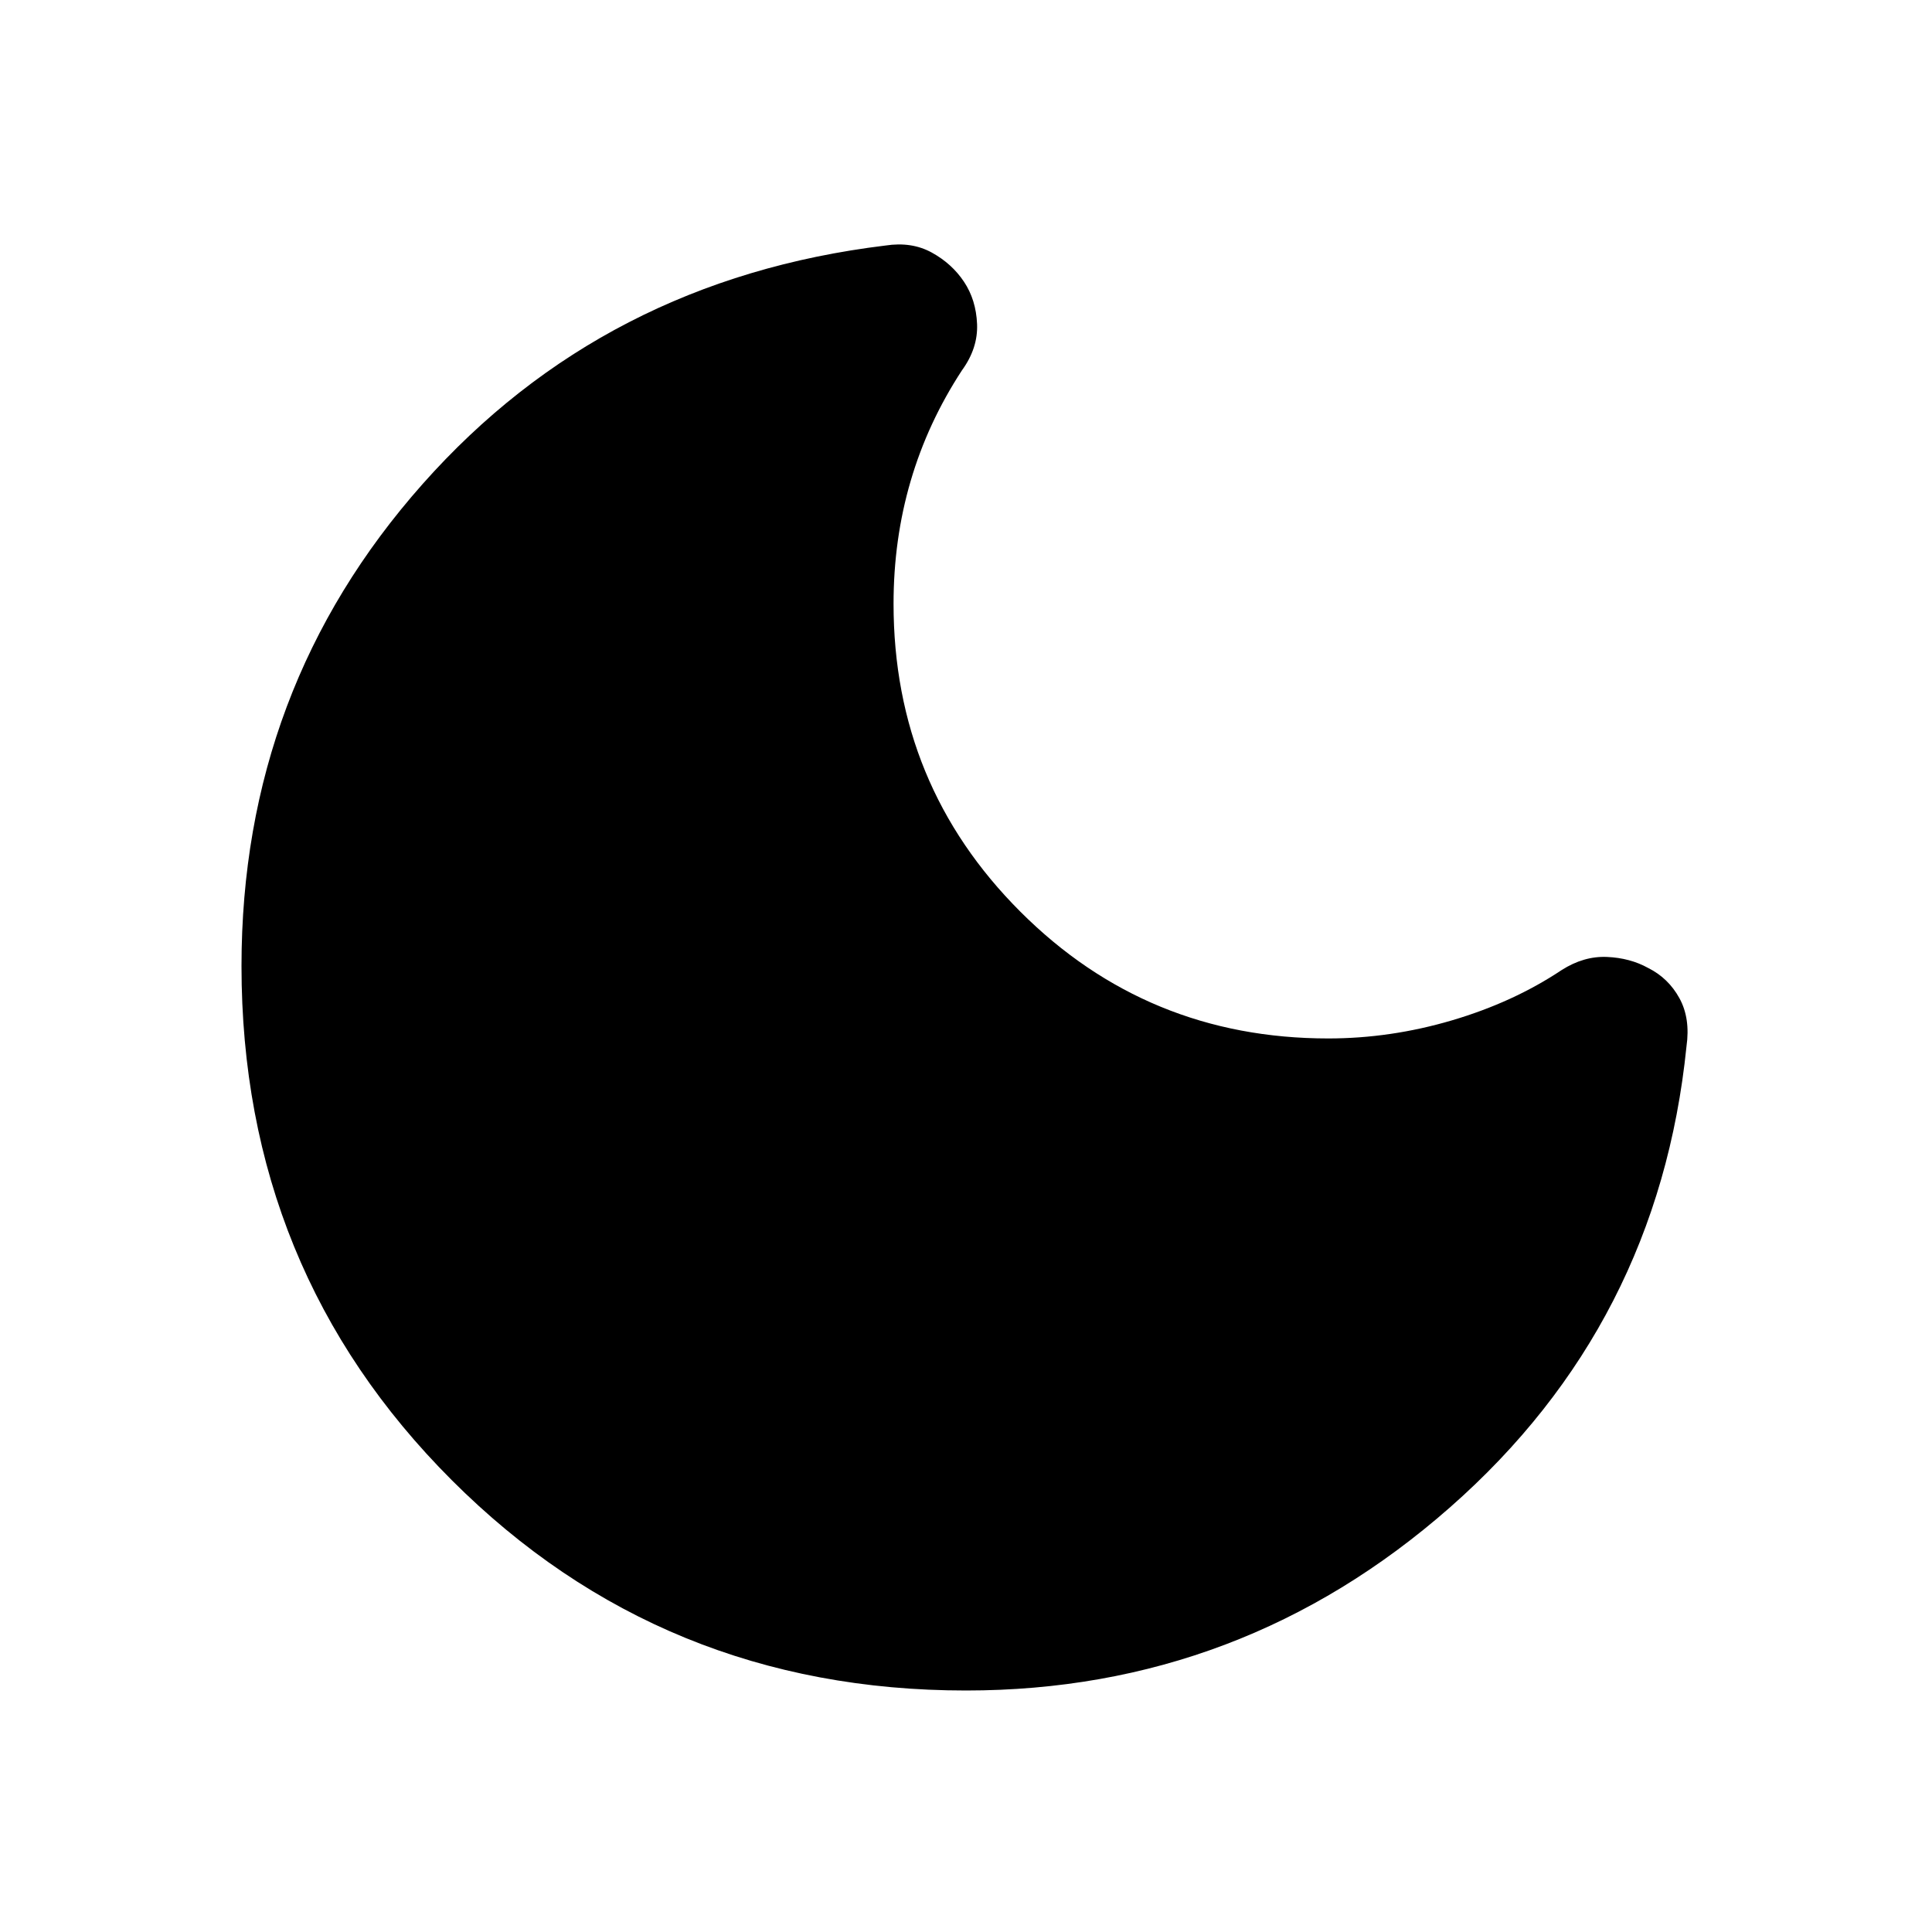
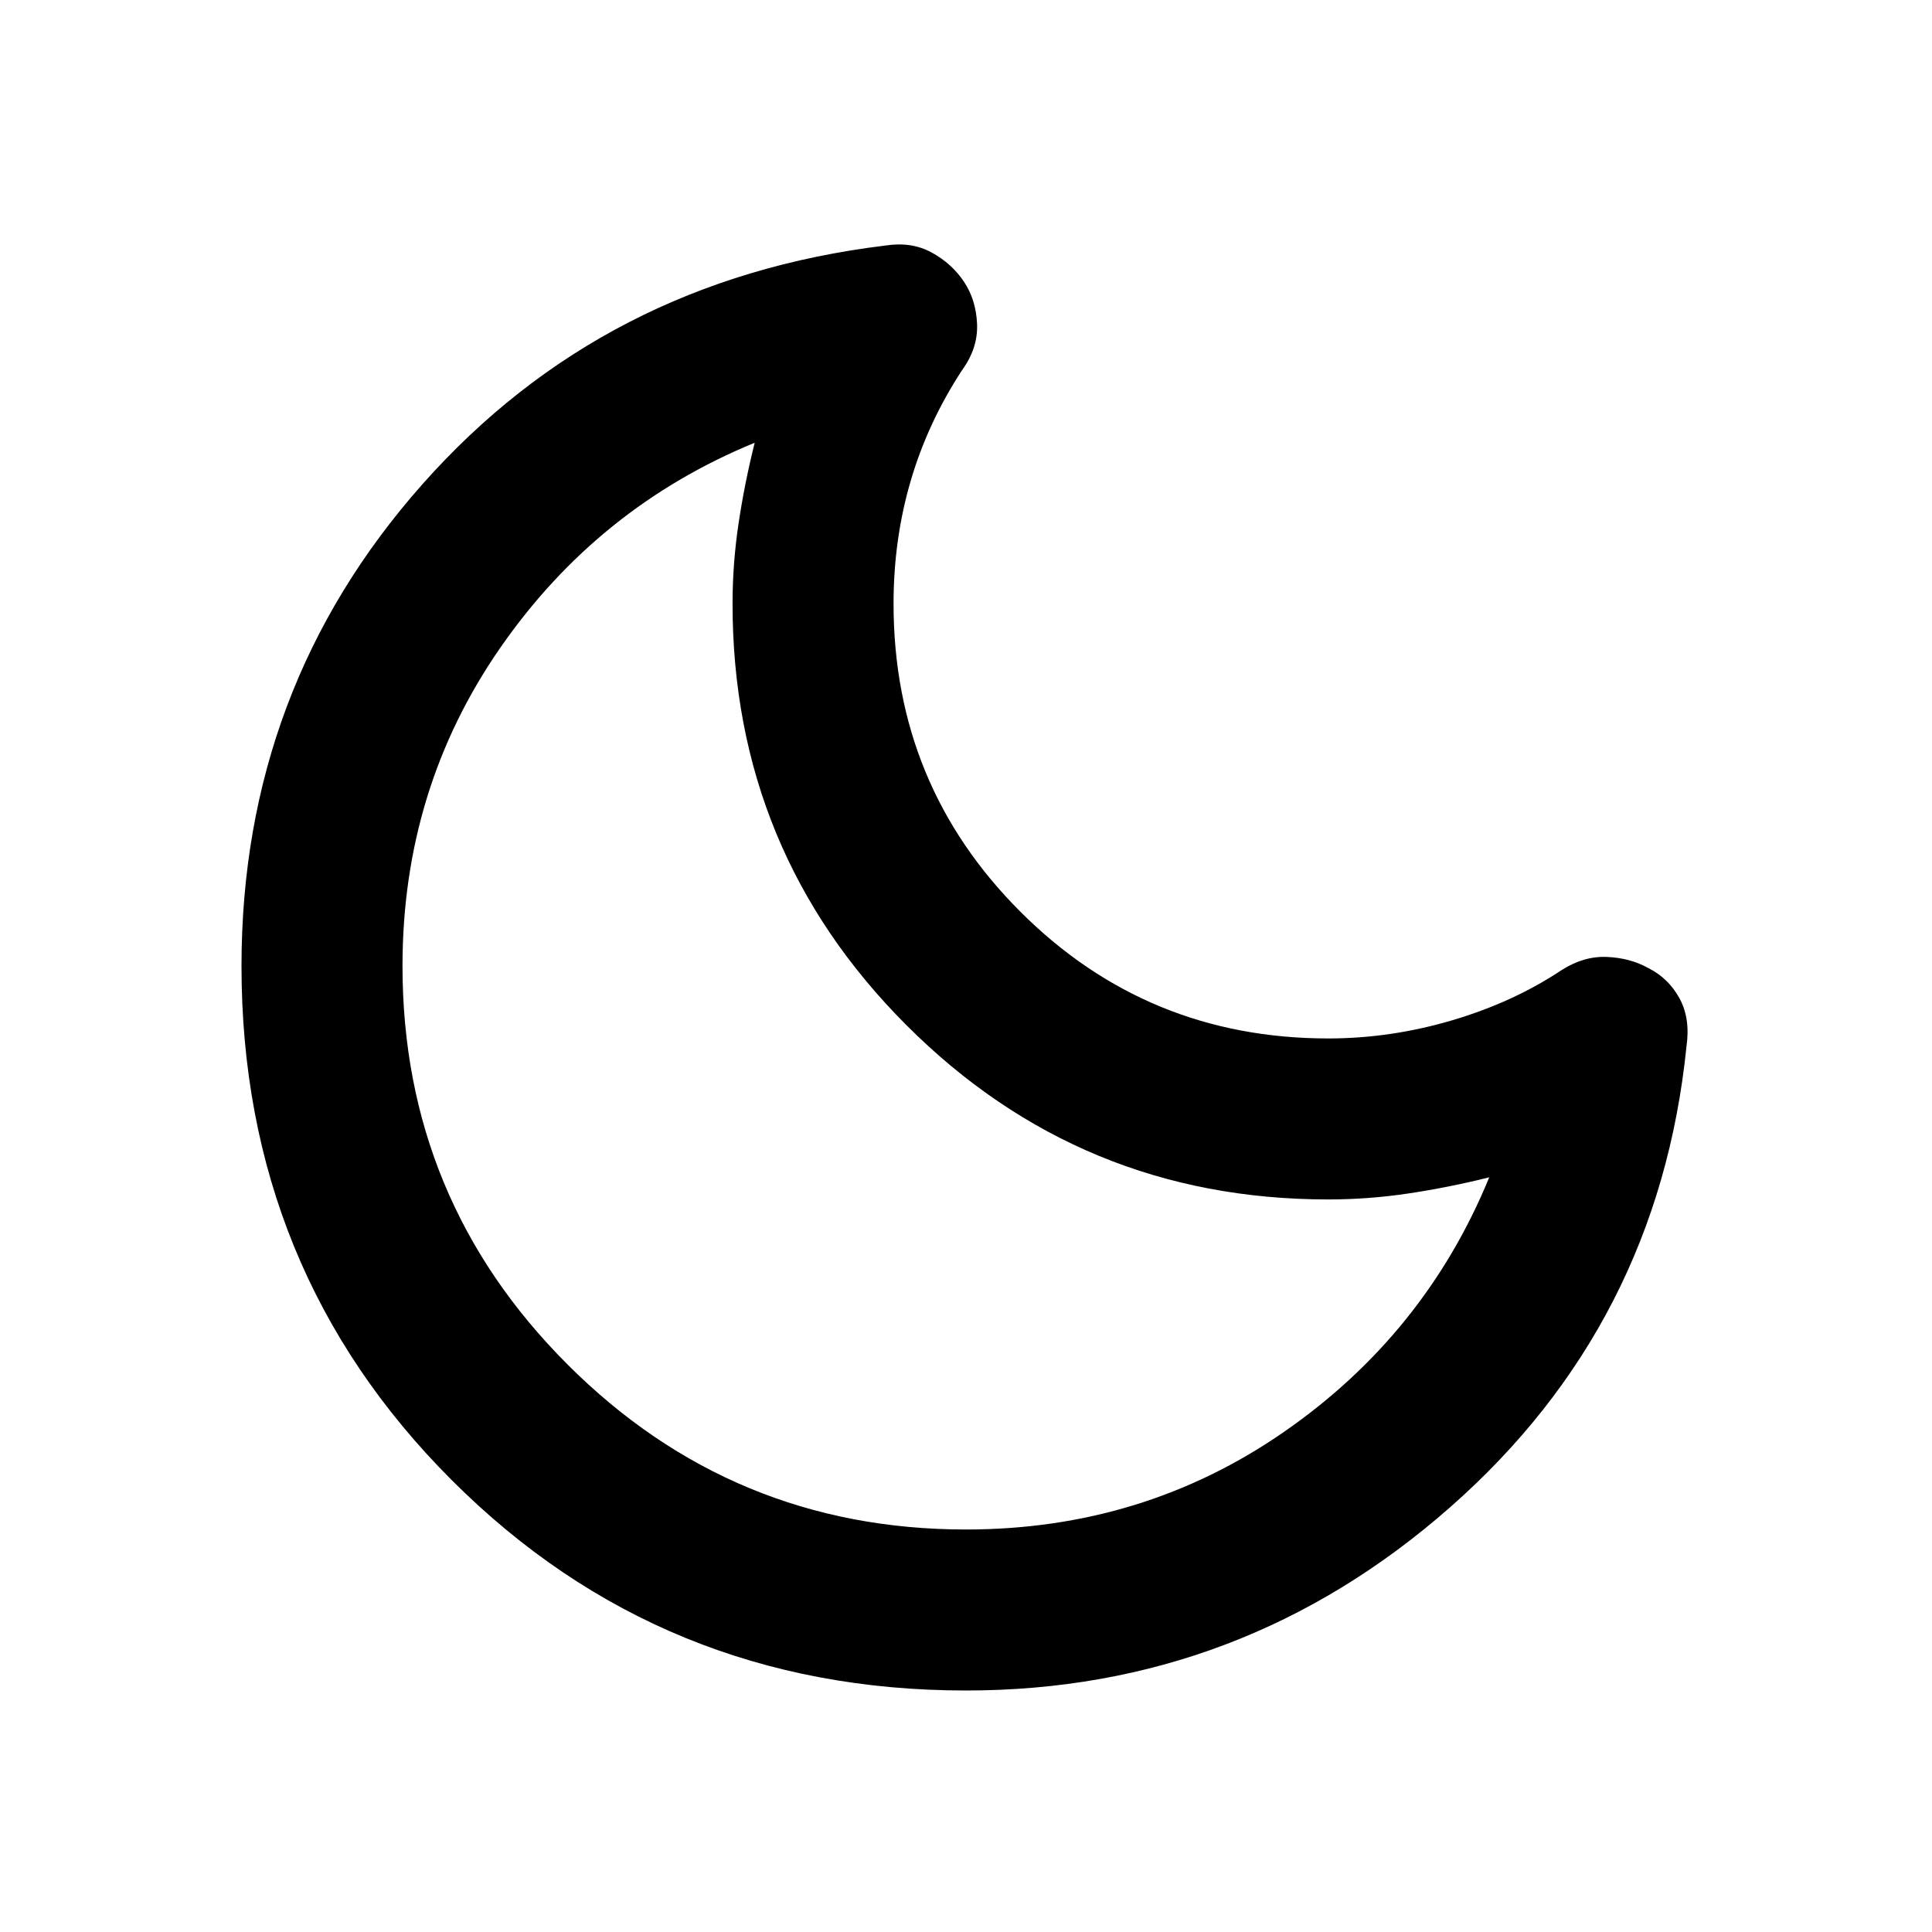
<svg xmlns="http://www.w3.org/2000/svg" height="24" viewBox="0 -960 960 960" width="24">
-   <path d="M480-120q-151 0-255.5-104.5T120-480q0-138 90-239.5T440-838q13-2 23 3.5t16 14.5q6 9 6.5 21t-7.5 23q-17 26-25.5 55t-8.5 61q0 90 63 153t153 63q31 0 61.5-9t54.5-25q11-7 22.5-6.5T819-479q10 5 15.5 15t3.5 24q-14 138-117.5 229T480-120Z" />
+   <path d="M480-120q-151 0-255.5-104.5T120-480q0-138 90-239.5T440-838q13-2 23 3.5t16 14.5q6 9 6.5 21t-7.5 23q-17 26-25.5 55t-8.5 61q0 90 63 153t153 63q31 0 61.5-9t54.5-25q11-7 22.5-6.5T819-479q10 5 15.5 15t3.5 24q-14 138-117.5 229T480-120Zm0-80q88 0 158-48.5T740-375q-20 5-40 8t-40 3q-123 0-209.5-86.5T364-660q0-20 3-40t8-40q-78 32-126.5 102T200-480q0 116 82 198t198 82Zm-10-270Z" />
</svg>
